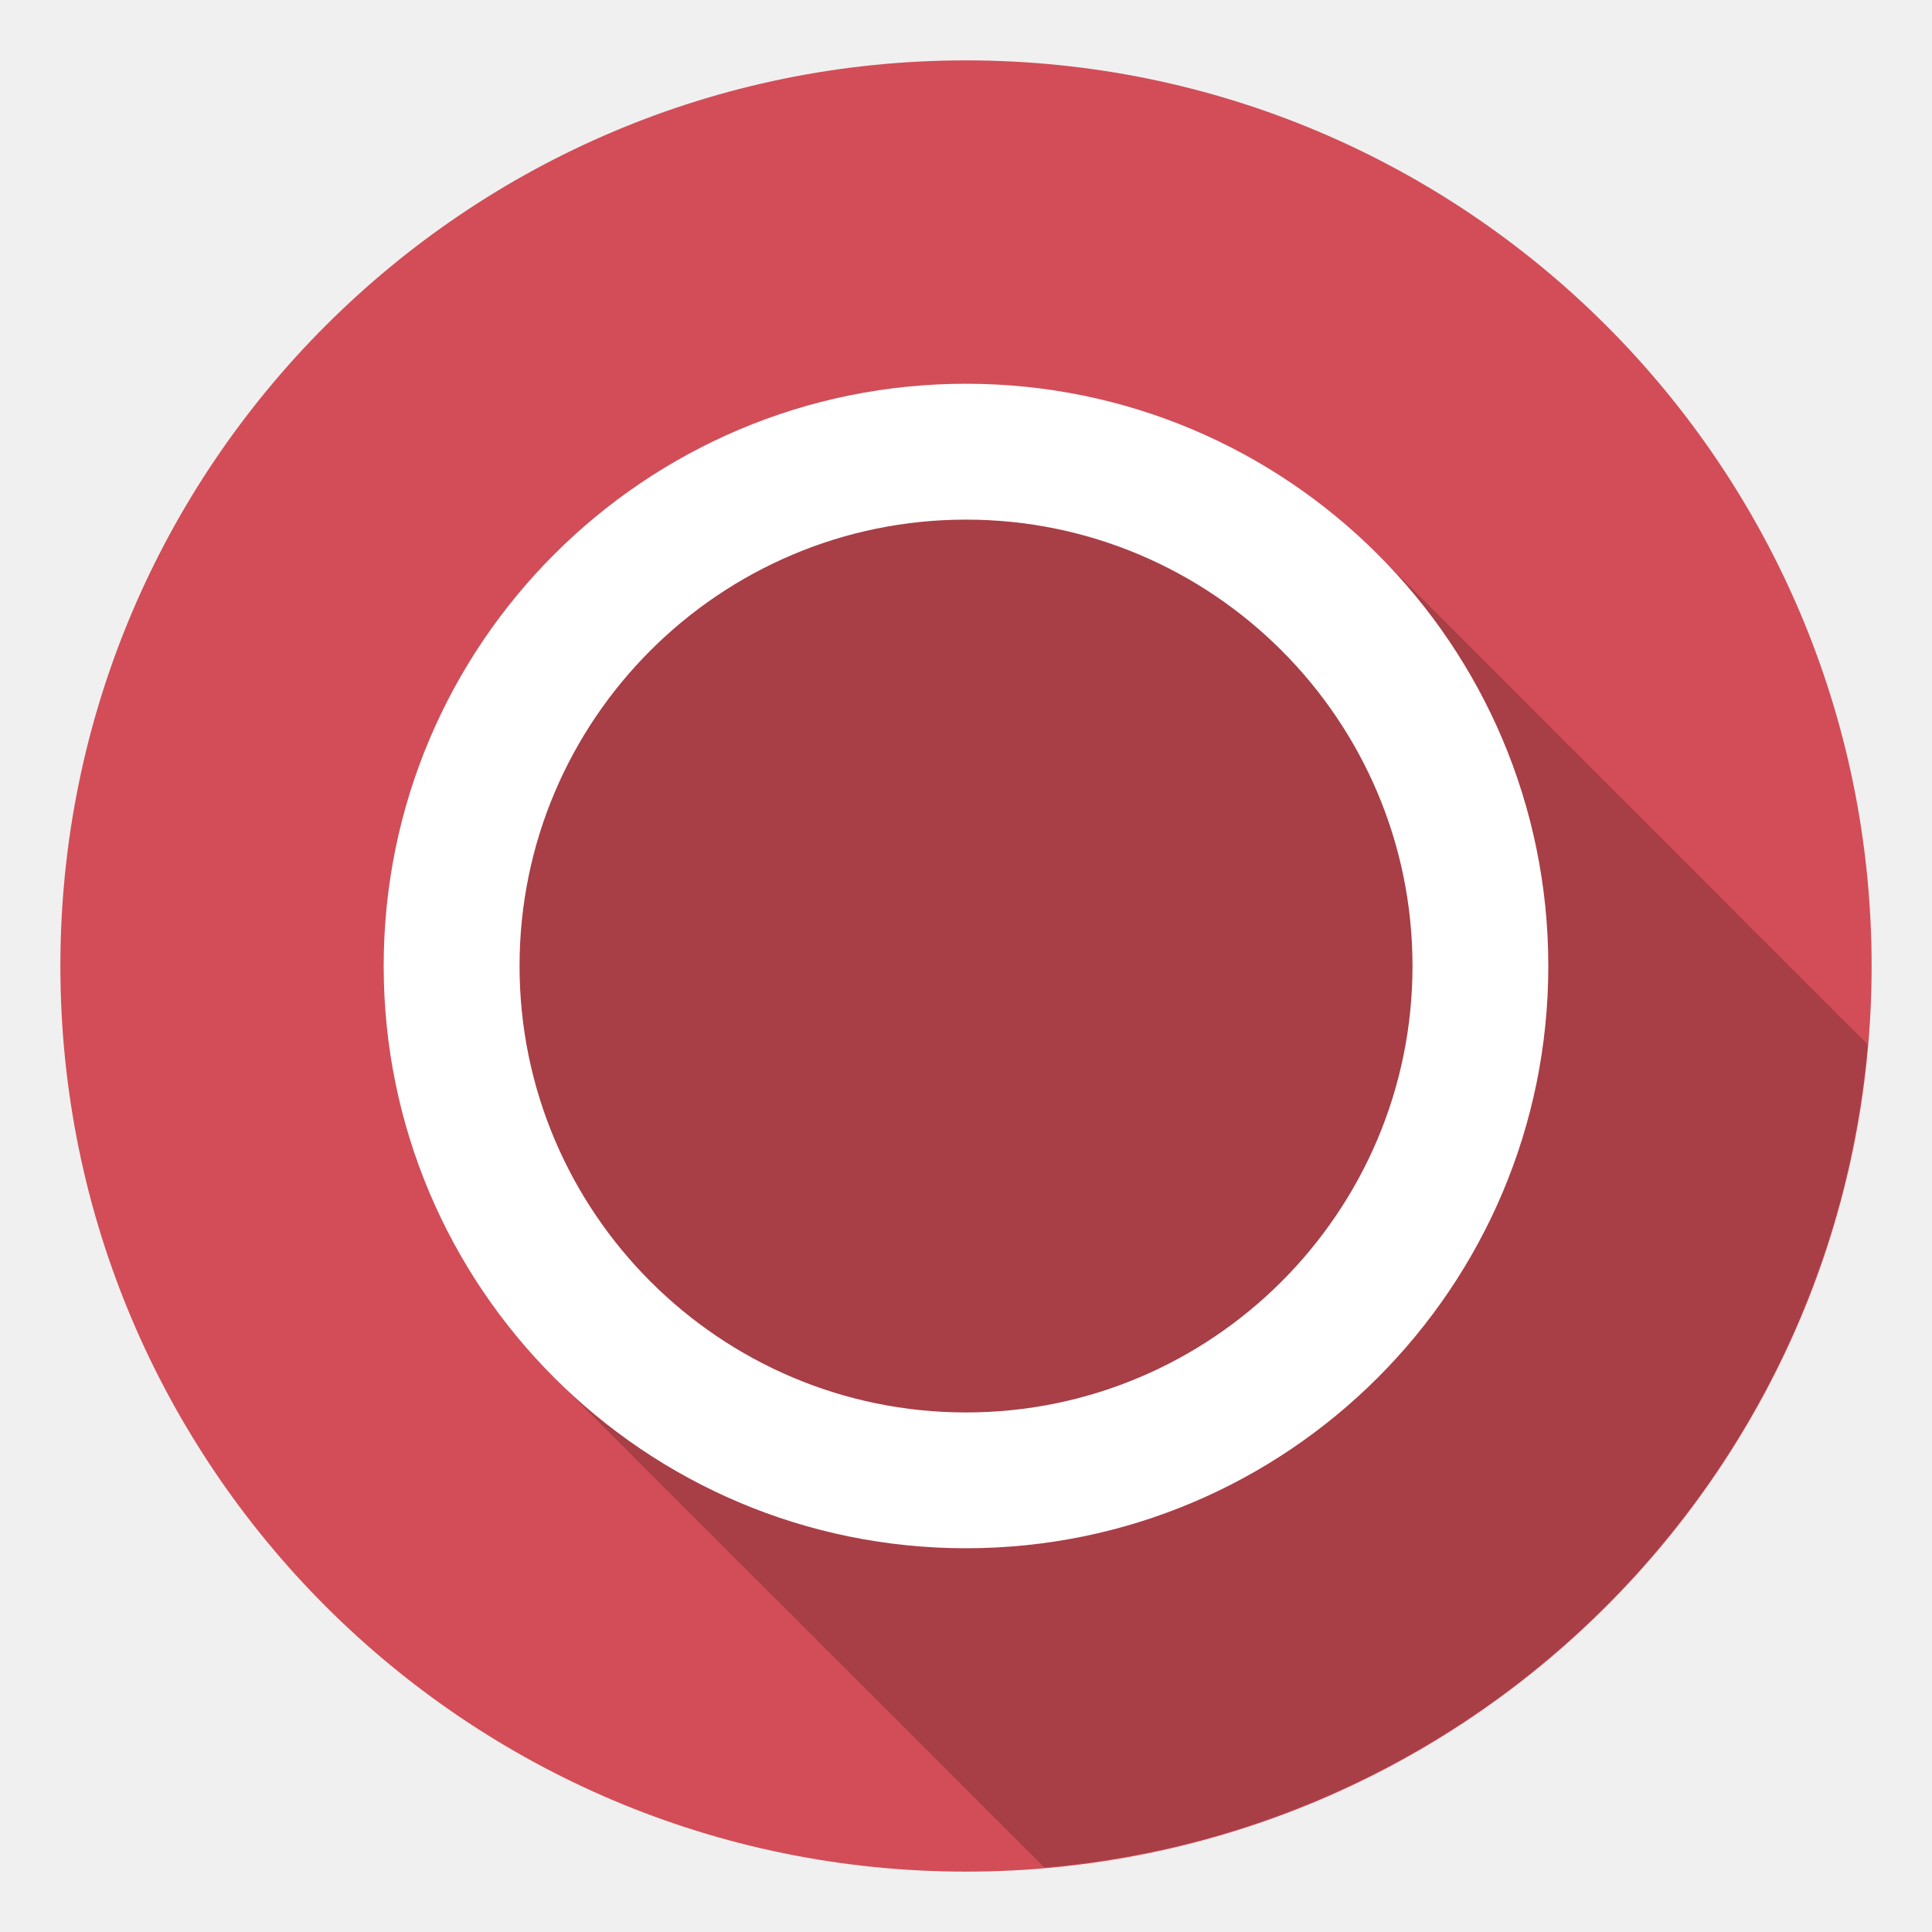
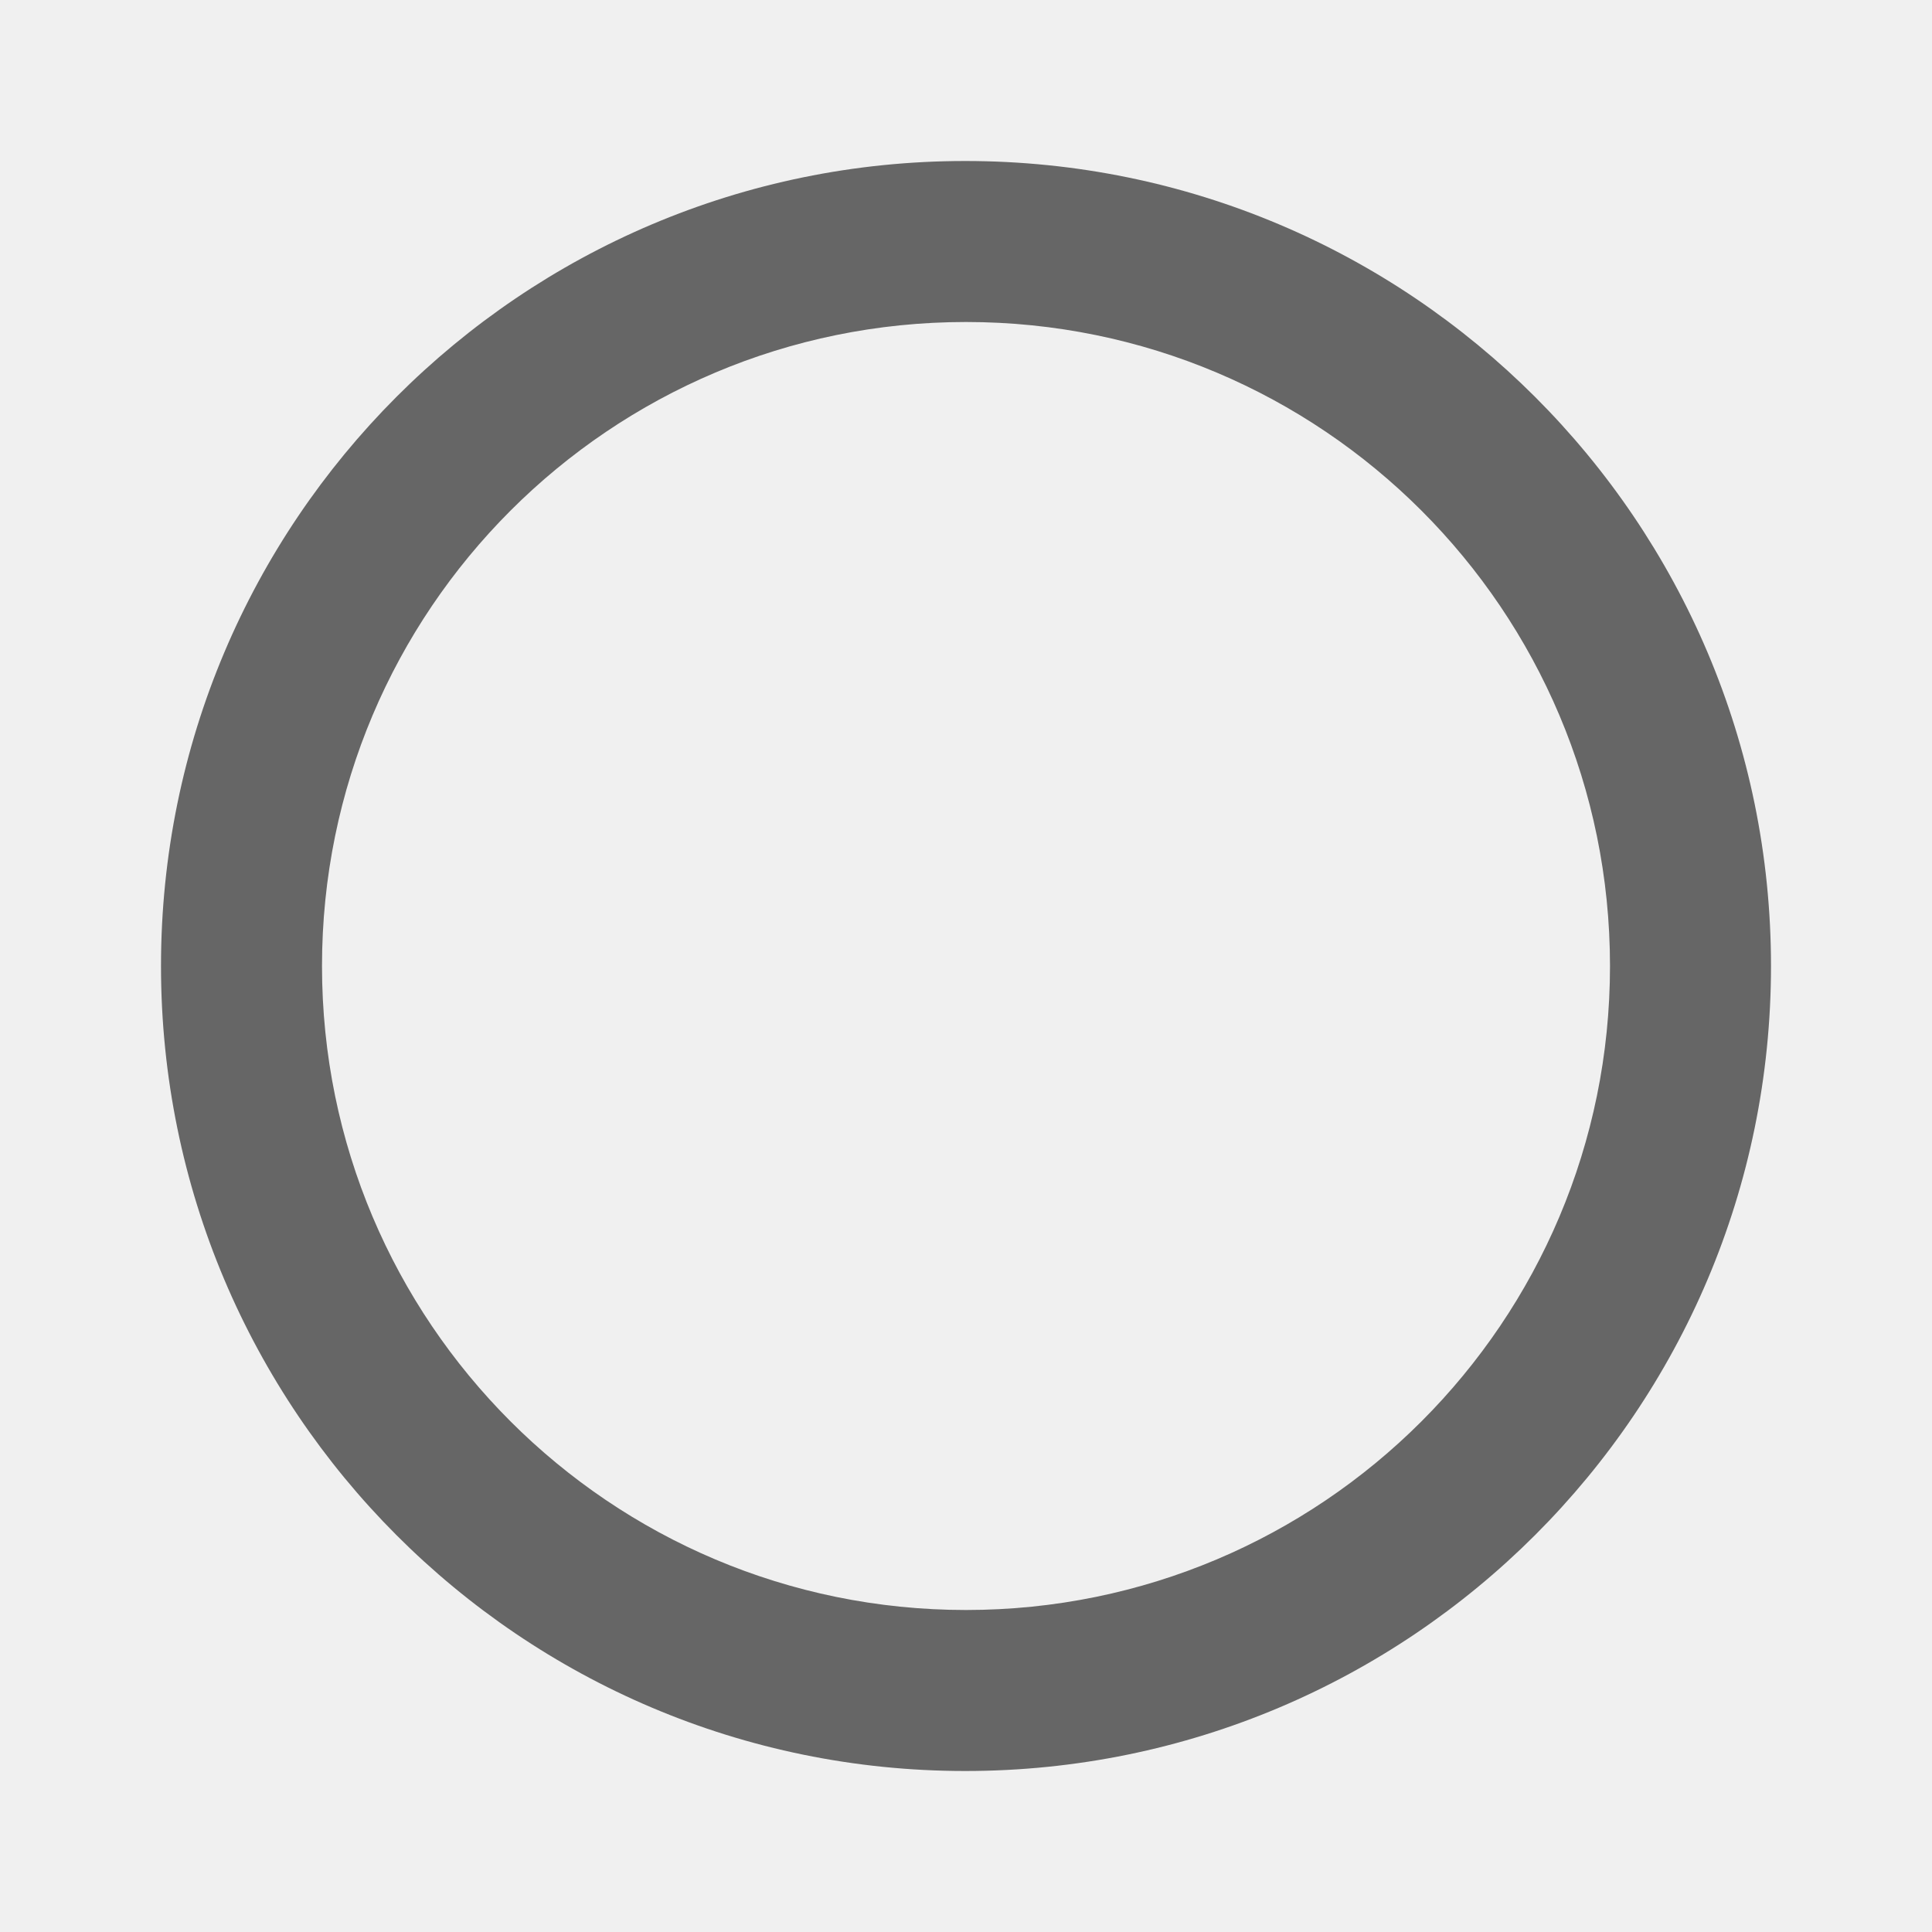
- <svg xmlns="http://www.w3.org/2000/svg" version="1.1" id="Livello_1" x="0px" y="0px" width="64px" height="64px" viewBox="0 0 64 64" enable-background="new 0 0 64 64" xml:space="preserve">
-   <g>
-     <path fill="#D24D57" d="M62,32c0,16.564-13.436,30-30,30C15.433,62,2,48.564,2,32C2,15.433,15.433,2,32,2C48.564,2,62,15.433,62,32   z" />
-     <path opacity="0.2" d="M61.867,34.598c-0.012-0.012-0.021-0.023-0.031-0.035c-0.039-0.035-0.072-0.072-0.108-0.108   c-0.036-0.034-0.069-0.071-0.108-0.104c-0.033-0.035-0.067-0.071-0.104-0.105c-0.035-0.038-0.072-0.073-0.107-0.107   c-0.036-0.037-0.07-0.068-0.102-0.105c-0.039-0.036-0.076-0.071-0.111-0.111c-0.035-0.029-0.064-0.063-0.1-0.094   c-0.035-0.039-0.073-0.078-0.113-0.113c-0.035-0.039-0.069-0.073-0.107-0.107c-0.033-0.038-0.07-0.072-0.105-0.109   c-0.034-0.033-0.07-0.066-0.104-0.104c-0.037-0.035-0.072-0.073-0.106-0.107c-0.036-0.032-0.067-0.068-0.104-0.1   c-0.035-0.04-0.071-0.075-0.111-0.111c-0.033-0.037-0.07-0.07-0.104-0.106c-0.032-0.033-0.066-0.067-0.099-0.101   c-0.042-0.039-0.081-0.08-0.122-0.12c-0.033-0.03-0.063-0.063-0.098-0.095c-0.031-0.034-0.065-0.069-0.102-0.104   c-0.037-0.037-0.076-0.076-0.115-0.115c-0.033-0.036-0.07-0.069-0.105-0.105c-0.032-0.033-0.066-0.066-0.099-0.1   c-0.038-0.037-0.071-0.072-0.108-0.109c-0.037-0.036-0.071-0.071-0.109-0.105c-0.035-0.038-0.071-0.075-0.109-0.112   c-0.031-0.032-0.066-0.063-0.098-0.097c-0.035-0.036-0.07-0.073-0.106-0.108c-0.038-0.036-0.075-0.074-0.111-0.111   c-0.036-0.034-0.067-0.068-0.103-0.101c-0.035-0.037-0.071-0.075-0.111-0.112c-0.033-0.032-0.07-0.067-0.102-0.103   c-0.036-0.036-0.072-0.072-0.107-0.106c-0.039-0.036-0.072-0.071-0.106-0.106c-0.036-0.036-0.069-0.07-0.108-0.105   c-0.035-0.037-0.071-0.074-0.109-0.108c-0.031-0.034-0.066-0.067-0.1-0.102c-0.034-0.037-0.072-0.074-0.107-0.108   c-0.035-0.037-0.07-0.072-0.105-0.107c-0.039-0.035-0.072-0.07-0.108-0.106c-0.034-0.036-0.067-0.07-0.106-0.104   c-0.035-0.038-0.071-0.075-0.109-0.112c-0.031-0.033-0.066-0.064-0.098-0.098c-0.035-0.036-0.07-0.071-0.104-0.106   c-0.04-0.038-0.077-0.078-0.117-0.116c-0.036-0.036-0.069-0.068-0.106-0.104c-0.031-0.033-0.063-0.066-0.098-0.1   c-0.035-0.037-0.072-0.072-0.107-0.108c-0.036-0.037-0.072-0.073-0.107-0.107c-0.039-0.037-0.074-0.073-0.109-0.109   c-0.035-0.034-0.066-0.066-0.104-0.102c-0.035-0.036-0.069-0.072-0.107-0.108c-0.033-0.035-0.07-0.07-0.105-0.106   c-0.035-0.037-0.074-0.071-0.109-0.107c-0.031-0.034-0.066-0.067-0.099-0.101c-0.038-0.037-0.073-0.072-0.109-0.109   s-0.071-0.073-0.11-0.108c-0.033-0.036-0.069-0.071-0.107-0.107c-0.031-0.034-0.066-0.066-0.1-0.101   c-0.034-0.036-0.072-0.073-0.105-0.109c-0.039-0.035-0.072-0.071-0.108-0.107c-0.038-0.037-0.071-0.07-0.11-0.106   c-0.031-0.035-0.065-0.069-0.104-0.105c-0.031-0.034-0.066-0.067-0.1-0.102c-0.038-0.041-0.08-0.079-0.119-0.118   c-0.032-0.034-0.066-0.068-0.102-0.102c-0.033-0.033-0.066-0.066-0.102-0.099c-0.037-0.039-0.073-0.076-0.111-0.112   c-0.033-0.035-0.068-0.069-0.102-0.104c-0.037-0.038-0.076-0.074-0.111-0.111c-0.034-0.034-0.066-0.067-0.101-0.102   c-0.04-0.036-0.075-0.073-0.111-0.111c-0.032-0.032-0.063-0.064-0.097-0.096c-0.037-0.038-0.077-0.078-0.117-0.117   c-0.031-0.033-0.066-0.064-0.098-0.098c-0.038-0.039-0.078-0.077-0.113-0.113c-0.035-0.034-0.066-0.067-0.101-0.101   c-0.04-0.039-0.075-0.075-0.114-0.112c-0.031-0.033-0.063-0.066-0.098-0.099c-0.035-0.037-0.076-0.075-0.113-0.112   c-0.033-0.036-0.068-0.07-0.102-0.103c-0.039-0.037-0.074-0.073-0.107-0.108c-0.037-0.035-0.068-0.068-0.107-0.103   c-0.033-0.037-0.067-0.072-0.105-0.108c-0.033-0.035-0.07-0.071-0.107-0.107c-0.033-0.036-0.07-0.069-0.104-0.104   c-0.035-0.036-0.07-0.071-0.105-0.107c-0.039-0.034-0.072-0.071-0.108-0.107s-0.069-0.071-0.106-0.104   c-0.035-0.037-0.069-0.071-0.105-0.107c-0.033-0.035-0.07-0.067-0.102-0.102c-0.038-0.039-0.078-0.077-0.113-0.113   c-0.035-0.034-0.066-0.067-0.101-0.102c-0.038-0.038-0.073-0.072-0.114-0.109c-0.031-0.035-0.065-0.07-0.102-0.105   c-0.035-0.034-0.072-0.07-0.105-0.105c-0.036-0.037-0.074-0.073-0.109-0.108s-0.068-0.069-0.101-0.104   c-0.038-0.036-0.071-0.071-0.11-0.107c-0.035-0.037-0.068-0.072-0.105-0.107c-0.035-0.036-0.073-0.073-0.111-0.11   c-0.029-0.033-0.066-0.066-0.096-0.098c-0.039-0.037-0.074-0.075-0.111-0.113c-0.037-0.033-0.07-0.069-0.104-0.104   c-0.038-0.038-0.075-0.074-0.114-0.111c-0.029-0.032-0.062-0.065-0.096-0.098c-0.035-0.036-0.072-0.071-0.105-0.105   c-0.038-0.04-0.078-0.078-0.113-0.115c-0.039-0.036-0.072-0.069-0.105-0.105c-0.035-0.035-0.068-0.068-0.104-0.102   c-0.035-0.037-0.069-0.073-0.107-0.108c-0.035-0.034-0.072-0.071-0.105-0.106c-0.035-0.037-0.076-0.074-0.111-0.109   c-0.033-0.033-0.066-0.066-0.097-0.1c-0.038-0.038-0.073-0.073-0.112-0.111c-0.035-0.034-0.066-0.068-0.102-0.101   c-0.037-0.038-0.075-0.076-0.113-0.115c-0.033-0.034-0.068-0.066-0.102-0.1c-0.036-0.037-0.074-0.075-0.111-0.112   c-0.033-0.032-0.066-0.065-0.1-0.1c-0.037-0.037-0.072-0.074-0.113-0.11c-0.031-0.034-0.063-0.067-0.098-0.101   c-0.037-0.039-0.078-0.076-0.115-0.114c-0.032-0.034-0.066-0.067-0.098-0.101c-0.041-0.037-0.076-0.074-0.113-0.111   c-0.033-0.033-0.066-0.066-0.1-0.098c-0.035-0.036-0.069-0.072-0.107-0.108c-0.035-0.036-0.072-0.072-0.107-0.109   s-0.074-0.073-0.109-0.109c-0.035-0.034-0.068-0.067-0.101-0.101c-0.04-0.038-0.075-0.074-0.113-0.112   c-0.032-0.033-0.065-0.066-0.099-0.098c-0.035-0.038-0.074-0.075-0.113-0.112c-0.031-0.034-0.068-0.068-0.1-0.101   c-0.037-0.038-0.076-0.076-0.111-0.113c-0.035-0.034-0.07-0.067-0.103-0.102c-0.038-0.037-0.071-0.072-0.11-0.107   c-0.033-0.035-0.067-0.069-0.102-0.104c-0.035-0.036-0.072-0.071-0.107-0.107c-0.036-0.037-0.072-0.072-0.107-0.107   c-0.039-0.038-0.076-0.075-0.111-0.111c-0.033-0.033-0.066-0.064-0.1-0.098c-0.035-0.038-0.071-0.075-0.111-0.111   c-0.033-0.035-0.07-0.07-0.105-0.105c-0.031-0.035-0.066-0.068-0.1-0.102c-0.039-0.036-0.074-0.074-0.111-0.111   c-0.037-0.035-0.068-0.069-0.105-0.104c-0.035-0.036-0.07-0.071-0.107-0.106c-0.033-0.035-0.068-0.069-0.104-0.105   c-0.035-0.037-0.074-0.073-0.111-0.111c-0.032-0.032-0.064-0.065-0.096-0.097c-0.041-0.039-0.078-0.076-0.114-0.115   c-0.036-0.035-0.067-0.068-0.104-0.102c-3.494-3.523-8.334-5.707-13.69-5.707c-10.651,0-19.29,8.636-19.29,19.288   c0,5.352,2.182,10.189,5.702,13.683c0.039,0.041,0.076,0.077,0.114,0.116c0.036,0.035,0.071,0.068,0.105,0.105   c0.034,0.032,0.068,0.067,0.102,0.1c0.035,0.035,0.071,0.074,0.107,0.108c0.036,0.037,0.071,0.072,0.106,0.105   c0.035,0.038,0.069,0.071,0.105,0.107c0.035,0.036,0.07,0.069,0.106,0.106c0.037,0.036,0.074,0.071,0.112,0.111   c0.031,0.031,0.065,0.066,0.097,0.098c0.039,0.037,0.079,0.078,0.116,0.115c0.035,0.036,0.069,0.069,0.104,0.102   c0.034,0.036,0.067,0.068,0.101,0.104c0.035,0.033,0.07,0.067,0.106,0.106c0.034,0.032,0.069,0.07,0.104,0.104   c0.037,0.036,0.074,0.075,0.109,0.11c0.037,0.037,0.072,0.072,0.109,0.106c0.033,0.035,0.065,0.067,0.099,0.103   c0.039,0.037,0.076,0.073,0.113,0.113c0.034,0.032,0.068,0.066,0.102,0.1c0.037,0.035,0.073,0.074,0.109,0.109   c0.034,0.036,0.069,0.07,0.104,0.103c0.036,0.039,0.072,0.074,0.109,0.109c0.033,0.035,0.066,0.067,0.099,0.104   c0.039,0.037,0.077,0.072,0.115,0.113c0.033,0.032,0.067,0.068,0.1,0.101c0.037,0.034,0.073,0.073,0.109,0.108   c0.034,0.035,0.067,0.067,0.101,0.102c0.039,0.039,0.076,0.075,0.114,0.115c0.034,0.032,0.066,0.064,0.101,0.1   c0.036,0.036,0.073,0.074,0.112,0.111c0.032,0.031,0.066,0.066,0.097,0.098c0.039,0.04,0.077,0.076,0.115,0.113   c0.031,0.035,0.065,0.066,0.097,0.101c0.037,0.037,0.076,0.073,0.112,0.112c0.036,0.034,0.071,0.07,0.108,0.105   c0.034,0.033,0.067,0.069,0.101,0.102c0.035,0.036,0.07,0.071,0.106,0.105c0.036,0.039,0.073,0.075,0.11,0.11   c0.036,0.038,0.07,0.069,0.104,0.107c0.035,0.033,0.071,0.067,0.106,0.104c0.035,0.034,0.067,0.07,0.104,0.104   c0.037,0.035,0.074,0.074,0.11,0.109c0.034,0.035,0.068,0.069,0.103,0.102c0.037,0.039,0.073,0.074,0.11,0.112   c0.037,0.036,0.073,0.071,0.109,0.109c0.032,0.031,0.064,0.064,0.098,0.096c0.035,0.035,0.072,0.074,0.107,0.108   c0.037,0.038,0.073,0.074,0.11,0.109c0.036,0.039,0.073,0.075,0.112,0.111c0.031,0.033,0.062,0.061,0.093,0.094   c0.034,0.035,0.069,0.072,0.106,0.107c0.04,0.039,0.076,0.08,0.117,0.117c0.033,0.033,0.069,0.07,0.103,0.103   c0.034,0.036,0.068,0.068,0.102,0.104c0.035,0.034,0.069,0.067,0.103,0.104c0.039,0.037,0.077,0.073,0.115,0.114   c0.033,0.032,0.067,0.067,0.102,0.101c0.035,0.034,0.071,0.072,0.105,0.105c0.037,0.038,0.074,0.074,0.113,0.109   c0.032,0.035,0.064,0.067,0.097,0.102c0.037,0.036,0.074,0.07,0.111,0.109c0.034,0.034,0.07,0.071,0.107,0.106   c0.035,0.034,0.07,0.071,0.106,0.105c0.033,0.036,0.069,0.071,0.104,0.104c0.035,0.037,0.069,0.07,0.104,0.106   c0.036,0.036,0.073,0.071,0.107,0.109c0.039,0.036,0.076,0.071,0.113,0.11c0.033,0.031,0.064,0.066,0.099,0.097   c0.037,0.039,0.074,0.075,0.111,0.111c0.034,0.036,0.068,0.068,0.102,0.103c0.035,0.035,0.07,0.068,0.104,0.106   c0.037,0.036,0.075,0.071,0.112,0.111c0.035,0.034,0.071,0.072,0.108,0.106c0.032,0.032,0.066,0.066,0.098,0.098   c0.036,0.039,0.073,0.074,0.11,0.109c0.035,0.038,0.069,0.072,0.104,0.108c0.037,0.035,0.074,0.07,0.11,0.108   c0.034,0.033,0.068,0.069,0.102,0.102c0.037,0.035,0.073,0.074,0.11,0.109c0.032,0.035,0.066,0.068,0.101,0.101   c0.038,0.04,0.075,0.077,0.114,0.114c0.032,0.034,0.066,0.065,0.098,0.101c0.038,0.036,0.076,0.075,0.115,0.113   c0.032,0.031,0.064,0.066,0.097,0.098c0.039,0.039,0.076,0.075,0.112,0.111c0.034,0.036,0.068,0.069,0.104,0.104   c0.037,0.037,0.072,0.072,0.111,0.11c0.032,0.033,0.066,0.065,0.099,0.1c0.038,0.036,0.074,0.074,0.111,0.11   c0.035,0.033,0.069,0.07,0.103,0.103c0.036,0.037,0.073,0.073,0.11,0.108c0.035,0.039,0.07,0.073,0.107,0.111   c0.034,0.033,0.068,0.064,0.102,0.1c0.034,0.035,0.069,0.071,0.105,0.105c0.037,0.035,0.073,0.074,0.109,0.109   c0.037,0.038,0.074,0.073,0.109,0.107c0.033,0.036,0.067,0.068,0.1,0.103c0.034,0.034,0.07,0.067,0.105,0.105   c0.038,0.036,0.076,0.075,0.115,0.114c0.033,0.033,0.069,0.069,0.104,0.104c0.034,0.033,0.068,0.068,0.102,0.1   c0.032,0.037,0.068,0.07,0.104,0.107c0.039,0.037,0.075,0.074,0.114,0.114c0.034,0.032,0.067,0.064,0.102,0.101   c0.035,0.035,0.071,0.072,0.108,0.107s0.072,0.073,0.107,0.106c0.034,0.036,0.068,0.069,0.102,0.101   c0.037,0.04,0.072,0.075,0.111,0.113c0.034,0.034,0.068,0.066,0.102,0.102c0.037,0.038,0.076,0.077,0.116,0.115   c0.03,0.029,0.061,0.062,0.091,0.092c0.038,0.039,0.075,0.077,0.115,0.113c0.032,0.037,0.068,0.07,0.104,0.106   c0.035,0.035,0.072,0.069,0.107,0.108c0.034,0.033,0.07,0.069,0.105,0.104s0.07,0.072,0.107,0.107   c0.034,0.035,0.07,0.07,0.105,0.104c0.033,0.037,0.067,0.069,0.102,0.105c0.039,0.037,0.075,0.074,0.114,0.114   c0.035,0.033,0.069,0.066,0.104,0.103c0.032,0.033,0.068,0.069,0.104,0.104c0.034,0.032,0.066,0.067,0.101,0.099   c0.038,0.042,0.078,0.082,0.12,0.12c0.033,0.035,0.067,0.067,0.1,0.102c0.034,0.034,0.07,0.067,0.105,0.105   c0.034,0.032,0.067,0.067,0.102,0.102c0.039,0.036,0.075,0.077,0.114,0.114c0.035,0.035,0.071,0.07,0.106,0.104   c0.033,0.036,0.067,0.068,0.1,0.103c0.037,0.036,0.074,0.071,0.109,0.109c0.036,0.034,0.07,0.07,0.105,0.104   c0.037,0.035,0.072,0.072,0.109,0.108c0.034,0.034,0.068,0.069,0.102,0.102c0.035,0.037,0.071,0.073,0.106,0.108   c0.037,0.037,0.072,0.071,0.108,0.108c0.035,0.035,0.07,0.068,0.106,0.106c0.033,0.033,0.069,0.07,0.106,0.105   c0.036,0.033,0.069,0.071,0.106,0.105c0.033,0.036,0.068,0.071,0.107,0.105c0.033,0.037,0.07,0.071,0.104,0.108   c0.033,0.034,0.072,0.067,0.104,0.104c0.039,0.036,0.076,0.074,0.111,0.11c0.037,0.034,0.07,0.07,0.107,0.104   c0.035,0.037,0.068,0.071,0.105,0.104c0.031,0.036,0.07,0.069,0.102,0.104c0.035,0.036,0.072,0.07,0.105,0.108   c0.041,0.037,0.08,0.073,0.117,0.114c0.031,0.029,0.061,0.062,0.094,0.091c0.037,0.039,0.072,0.077,0.111,0.112   c0.035,0.037,0.072,0.072,0.107,0.106c0.033,0.039,0.072,0.074,0.107,0.112c0.033,0.032,0.068,0.063,0.1,0.1   c0.016,0.013,0.027,0.023,0.041,0.037C49.086,60.623,60.623,49.086,61.867,34.598z" />
-     <path id="CERCHIO_1_" fill="#FFFFFF" d="M32,17.213c8.155,0,14.791,6.632,14.791,14.787c0,8.154-6.636,14.789-14.791,14.789   c-8.155,0-14.789-6.635-14.789-14.789C17.21,23.845,23.844,17.213,32,17.213 M32,12.712c-10.651,0-19.29,8.636-19.29,19.288   c0,10.65,8.638,19.288,19.29,19.288c10.651,0,19.29-8.638,19.29-19.288C51.289,21.349,42.65,12.712,32,12.712L32,12.712z" />
-   </g>
+ <svg xmlns="http://www.w3.org/2000/svg" width="24" height="24" viewBox="0 0 24 24" fill="none">
+   <path d="M11.99 2C6.47 2 2 6.48 2 12C2 17.52 6.47 22 11.99 22C17.52 22 22 17.52 22 12C22 6.48 17.52 2 11.99 2ZM12 20C7.58 20 4 16.42 4 12C4 7.58 7.58 4 12 4C16.42 4 20 7.58 20 12C20 16.42 16.42 20 12 20Z" fill="#666666" />
</svg>
